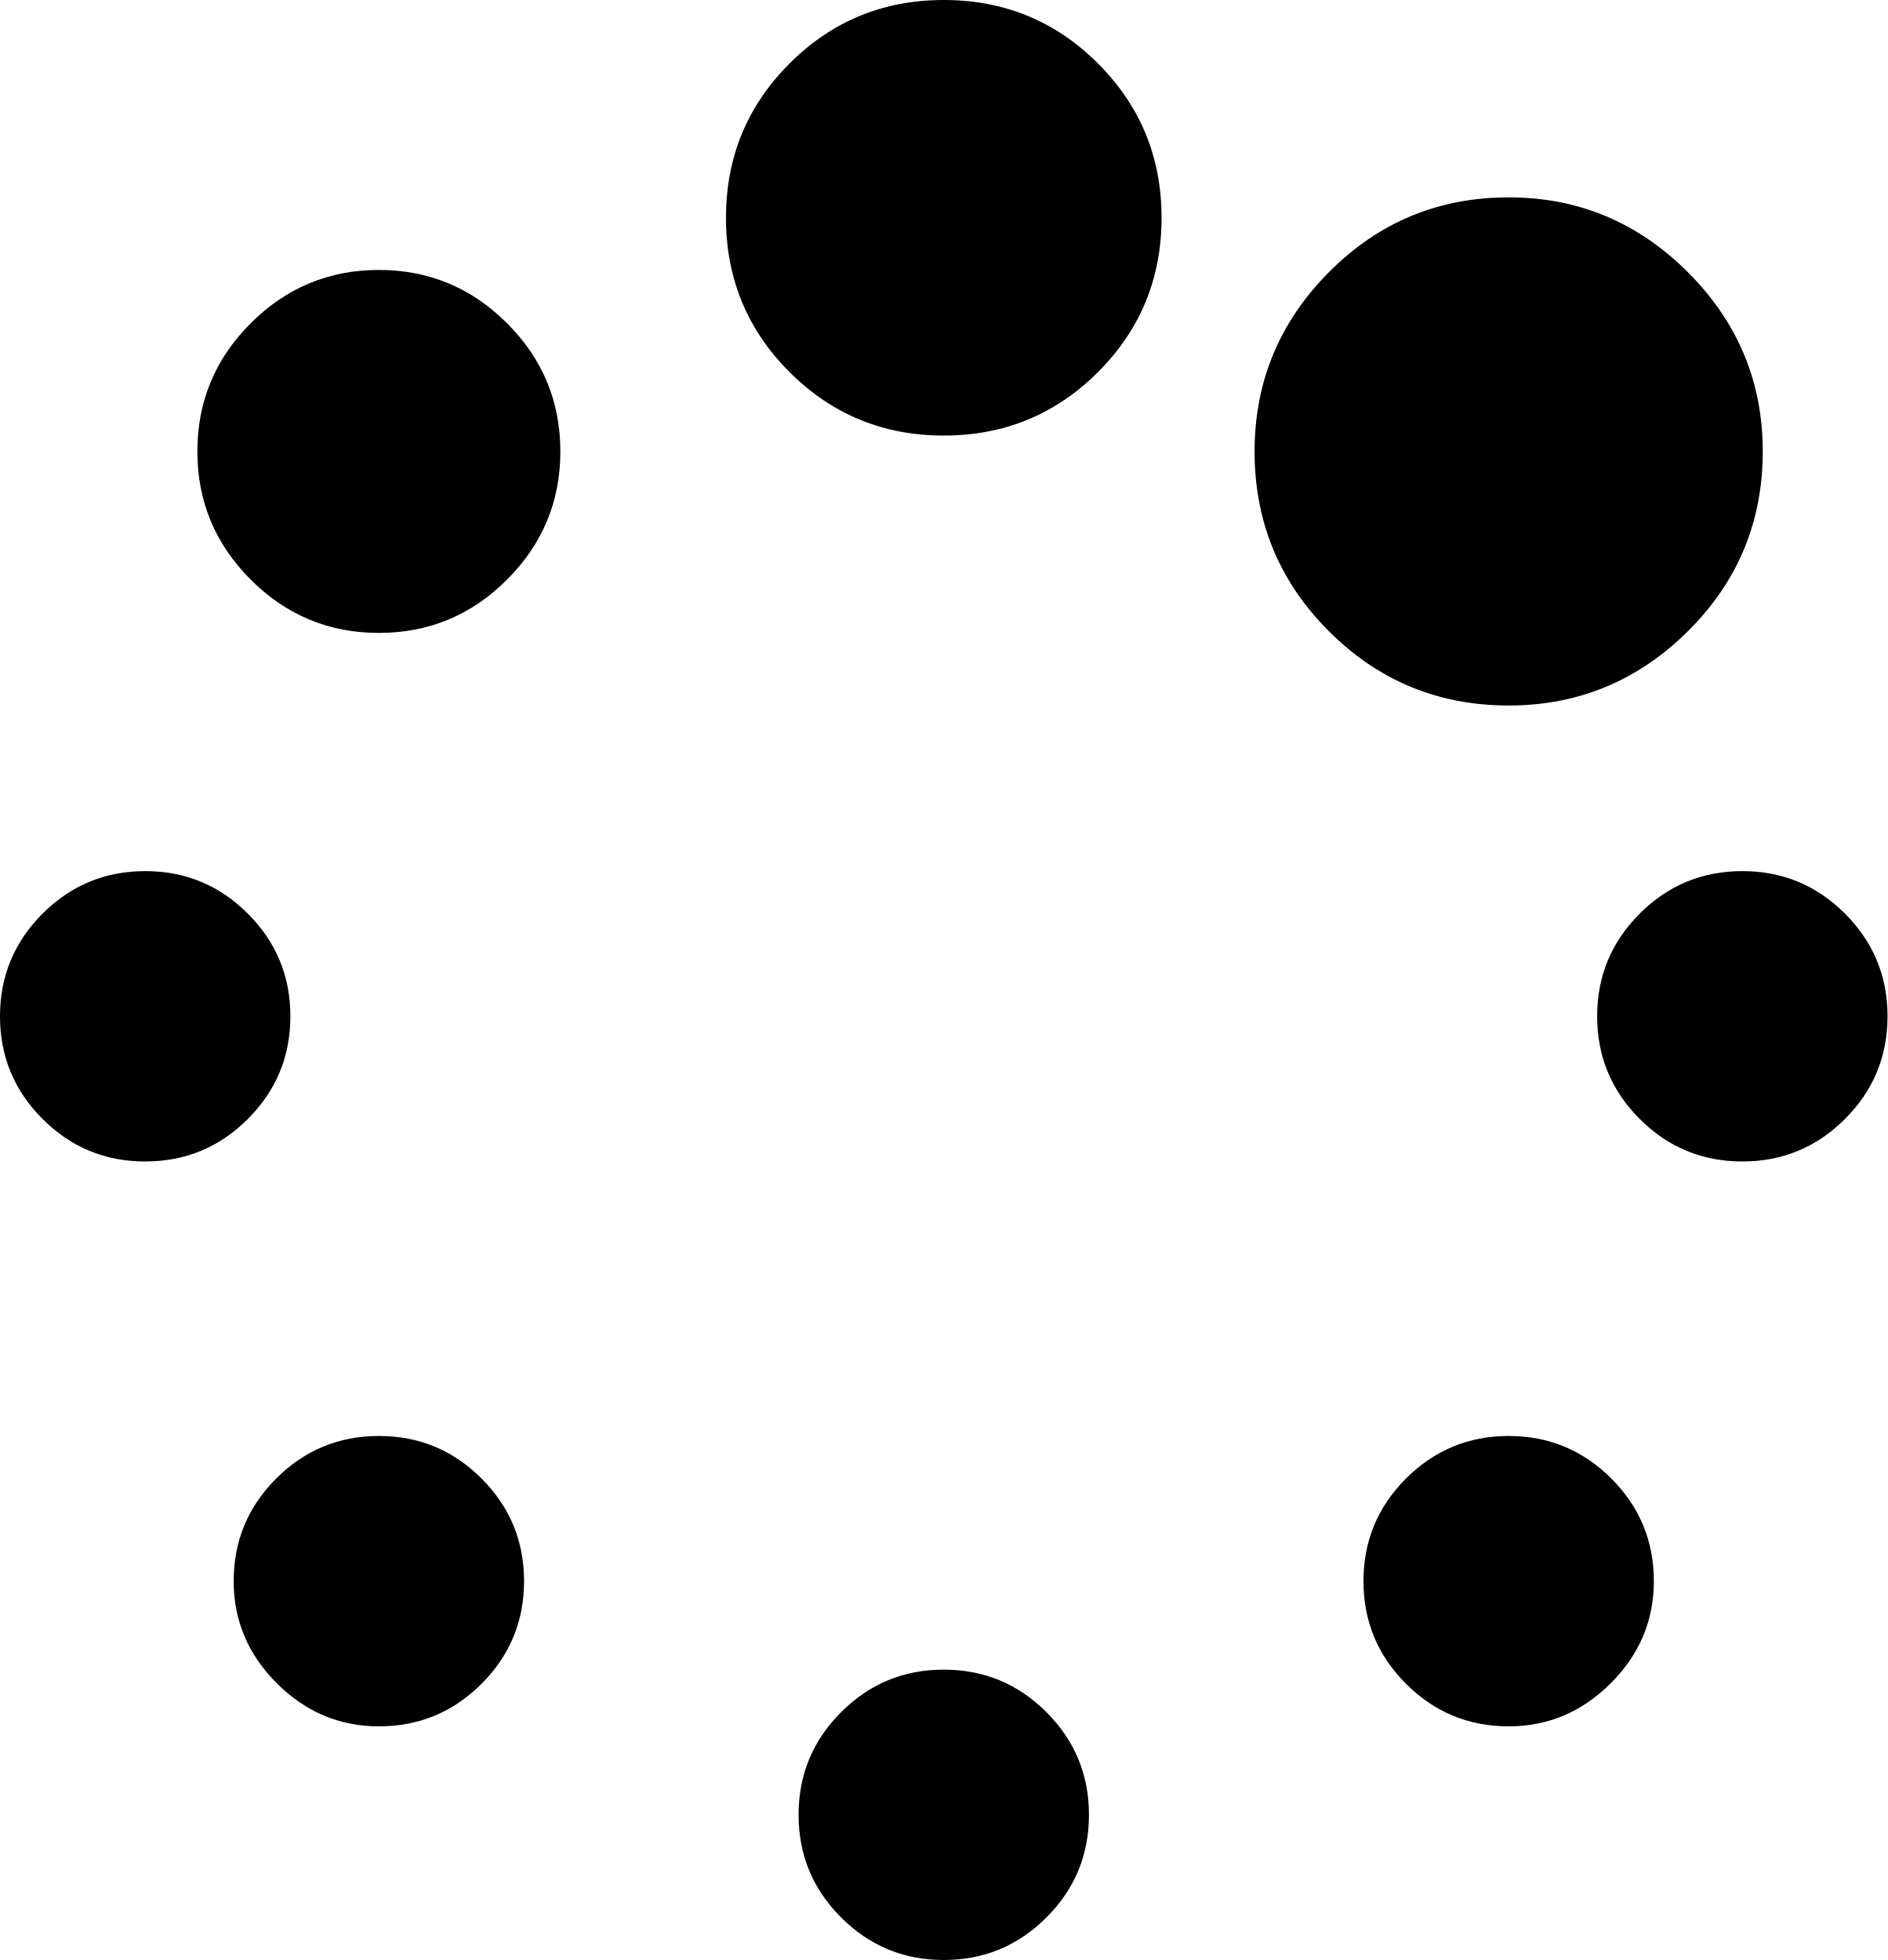
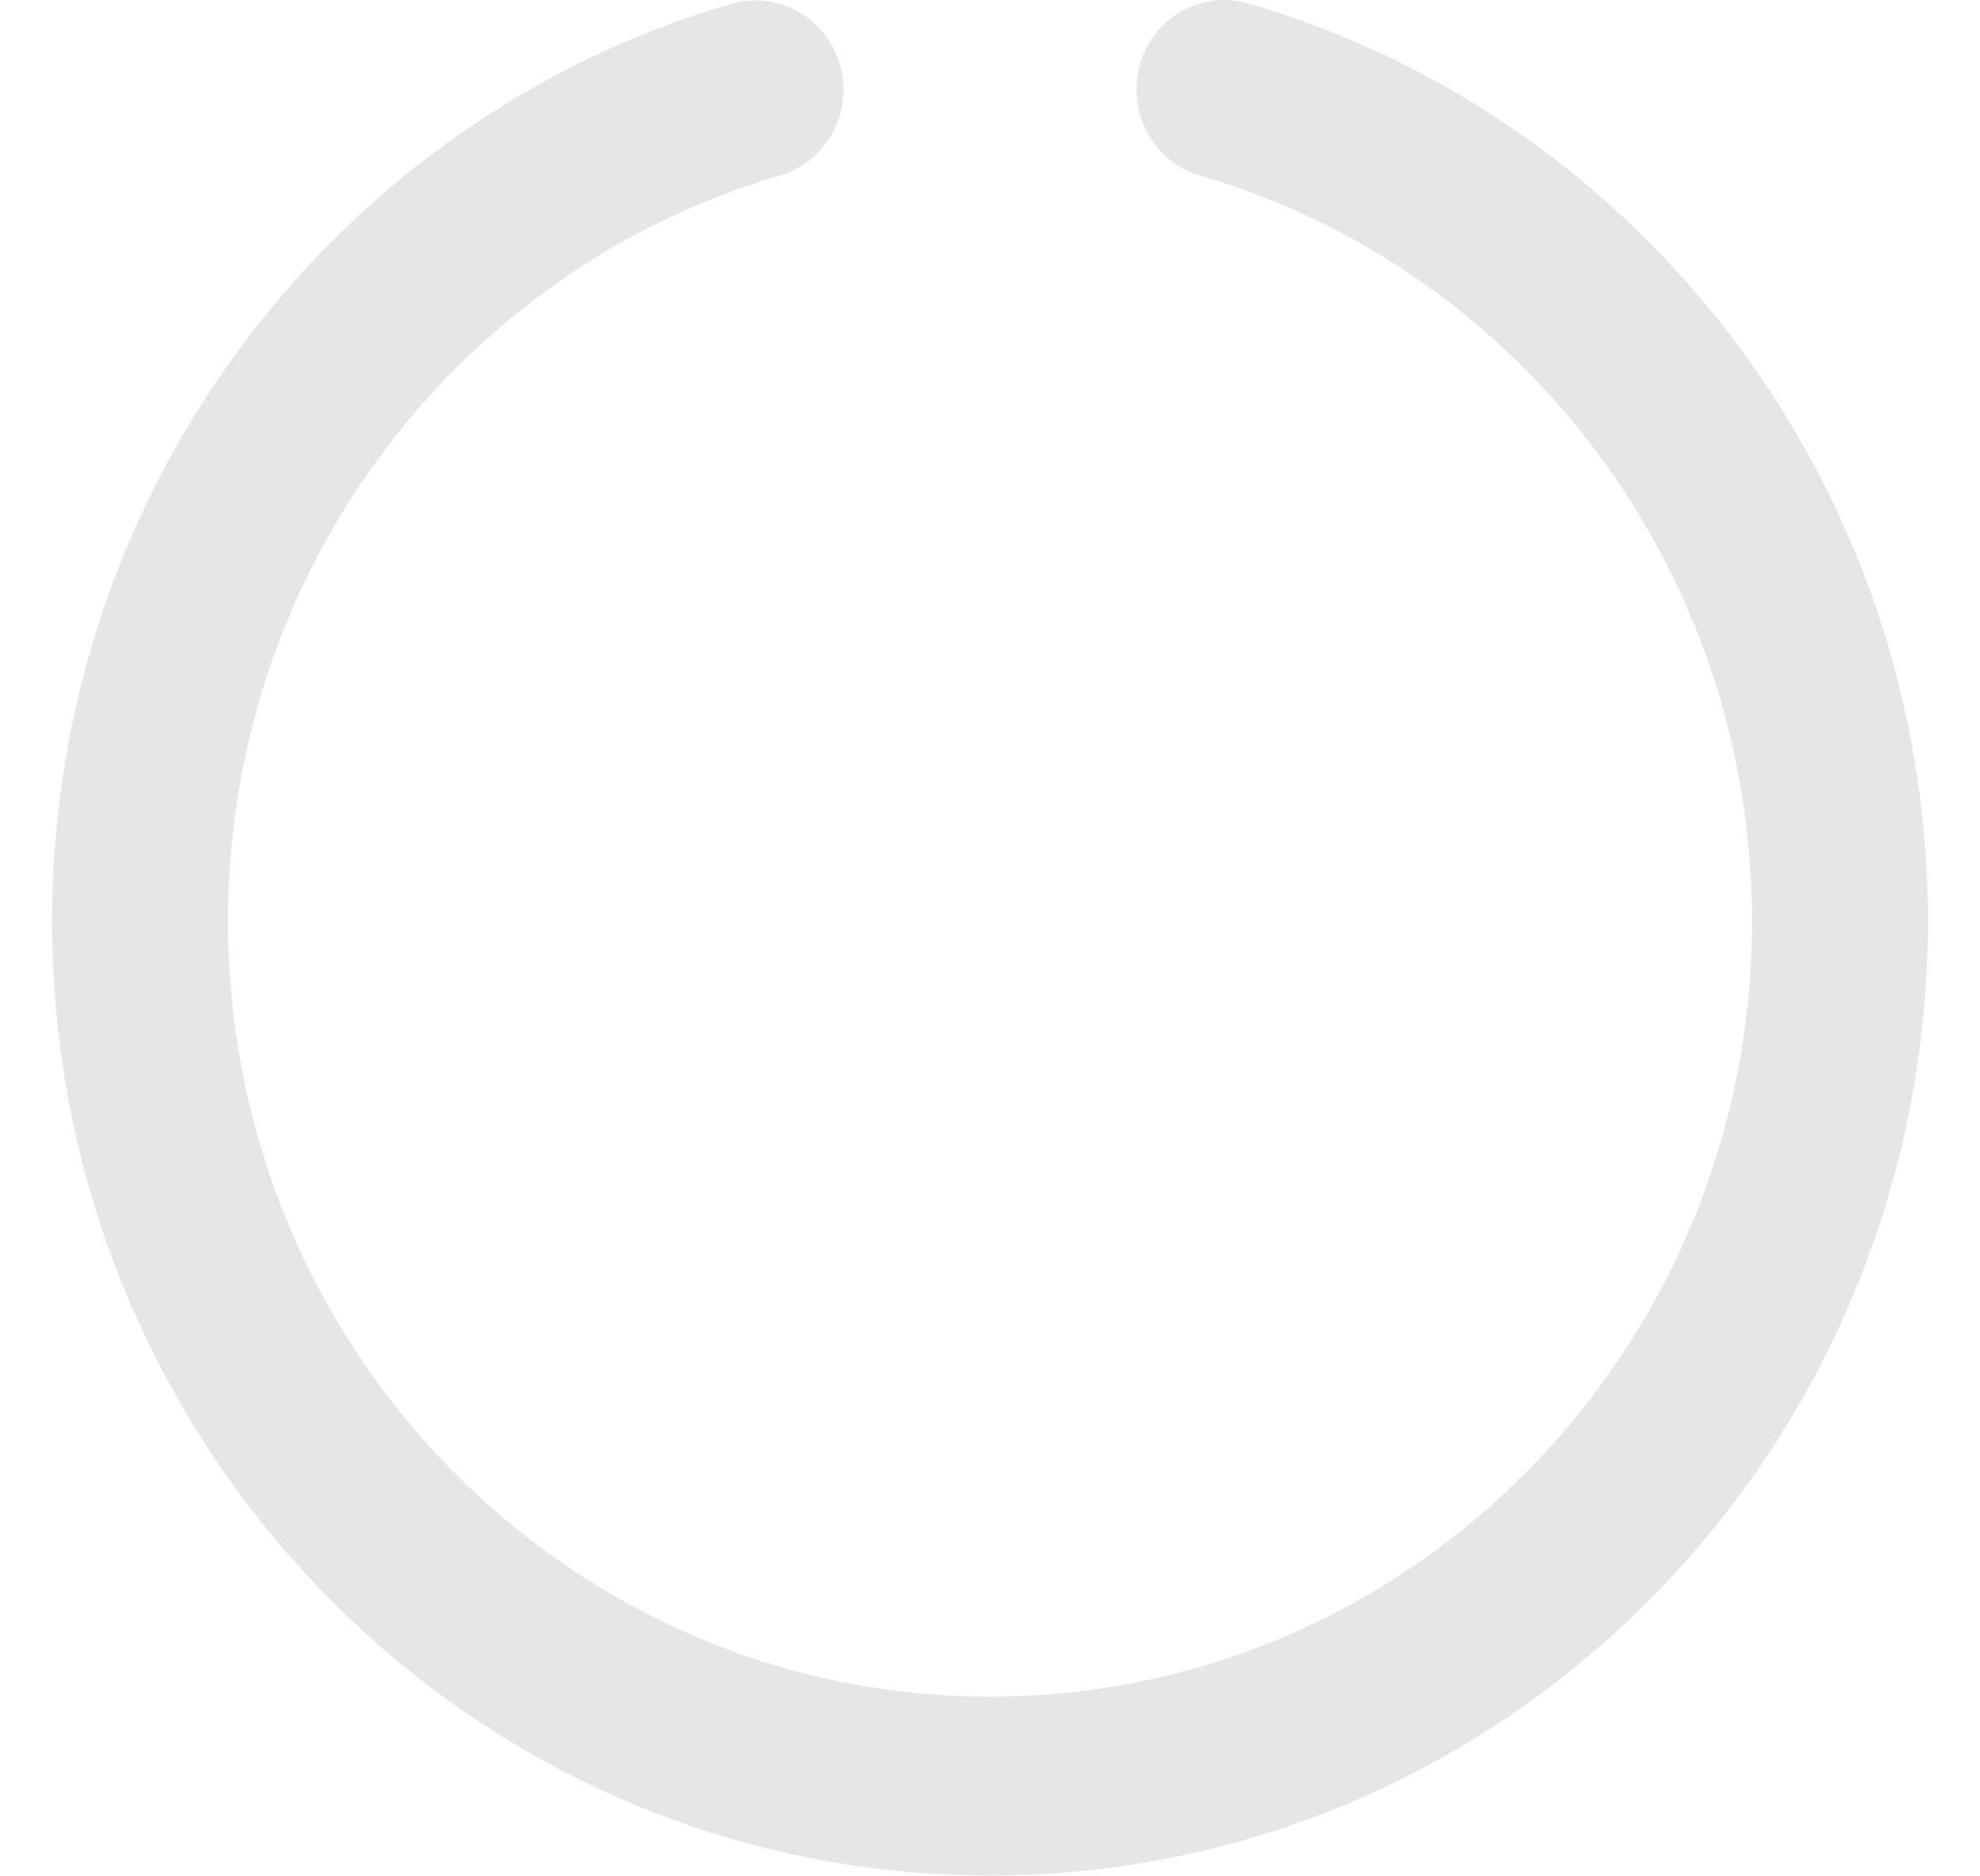
- <svg xmlns="http://www.w3.org/2000/svg" viewBox="0 0 1664 1728">
-   <path fill="currentColor" d="M462 1394q0 53-37.5 90.5T334 1522q-52 0-90-38t-38-90q0-53 37.5-90.5T334 1266t90.5 37.5T462 1394zm498 206q0 53-37.5 90.5T832 1728t-90.5-37.5T704 1600t37.5-90.5T832 1472t90.5 37.5T960 1600zM256 896q0 53-37.5 90.5T128 1024t-90.5-37.5T0 896t37.5-90.5T128 768t90.5 37.5T256 896zm1202 498q0 52-38 90t-90 38q-53 0-90.5-37.5T1202 1394t37.5-90.5t90.5-37.5t90.5 37.5t37.5 90.5zM494 398q0 66-47 113t-113 47t-113-47t-47-113t47-113t113-47t113 47t47 113zm1170 498q0 53-37.5 90.5T1536 1024t-90.5-37.5T1408 896t37.5-90.5T1536 768t90.5 37.5T1664 896zm-640-704q0 80-56 136t-136 56t-136-56t-56-136t56-136T832 0t136 56t56 136zm530 206q0 93-66 158.5T1330 622q-93 0-158.5-65.5T1106 398q0-92 65.5-158t158.5-66q92 0 158 66t66 158z" />
+ <svg xmlns="http://www.w3.org/2000/svg" width="19" height="18" viewBox="0 0 19 18" fill="none">
+   <path d="M8.062 0.623C8.189 1.078 7.932 1.553 7.482 1.686C4.423 2.577 2.188 5.446 2.188 8.841C2.188 12.952 5.461 16.283 9.5 16.283C13.54 16.283 16.812 12.952 16.812 8.841C16.812 5.446 14.577 2.577 11.518 1.686C11.072 1.557 10.811 1.081 10.938 0.623C11.065 0.165 11.532 -0.096 11.982 0.033C15.744 1.131 18.5 4.659 18.5 8.841C18.5 13.9 14.471 18 9.5 18C4.529 18 0.5 13.9 0.5 8.841C0.5 4.659 3.256 1.131 7.018 0.036C7.464 -0.092 7.932 0.169 8.062 0.627V0.623Z" fill="#E6E6E6" />
</svg>
